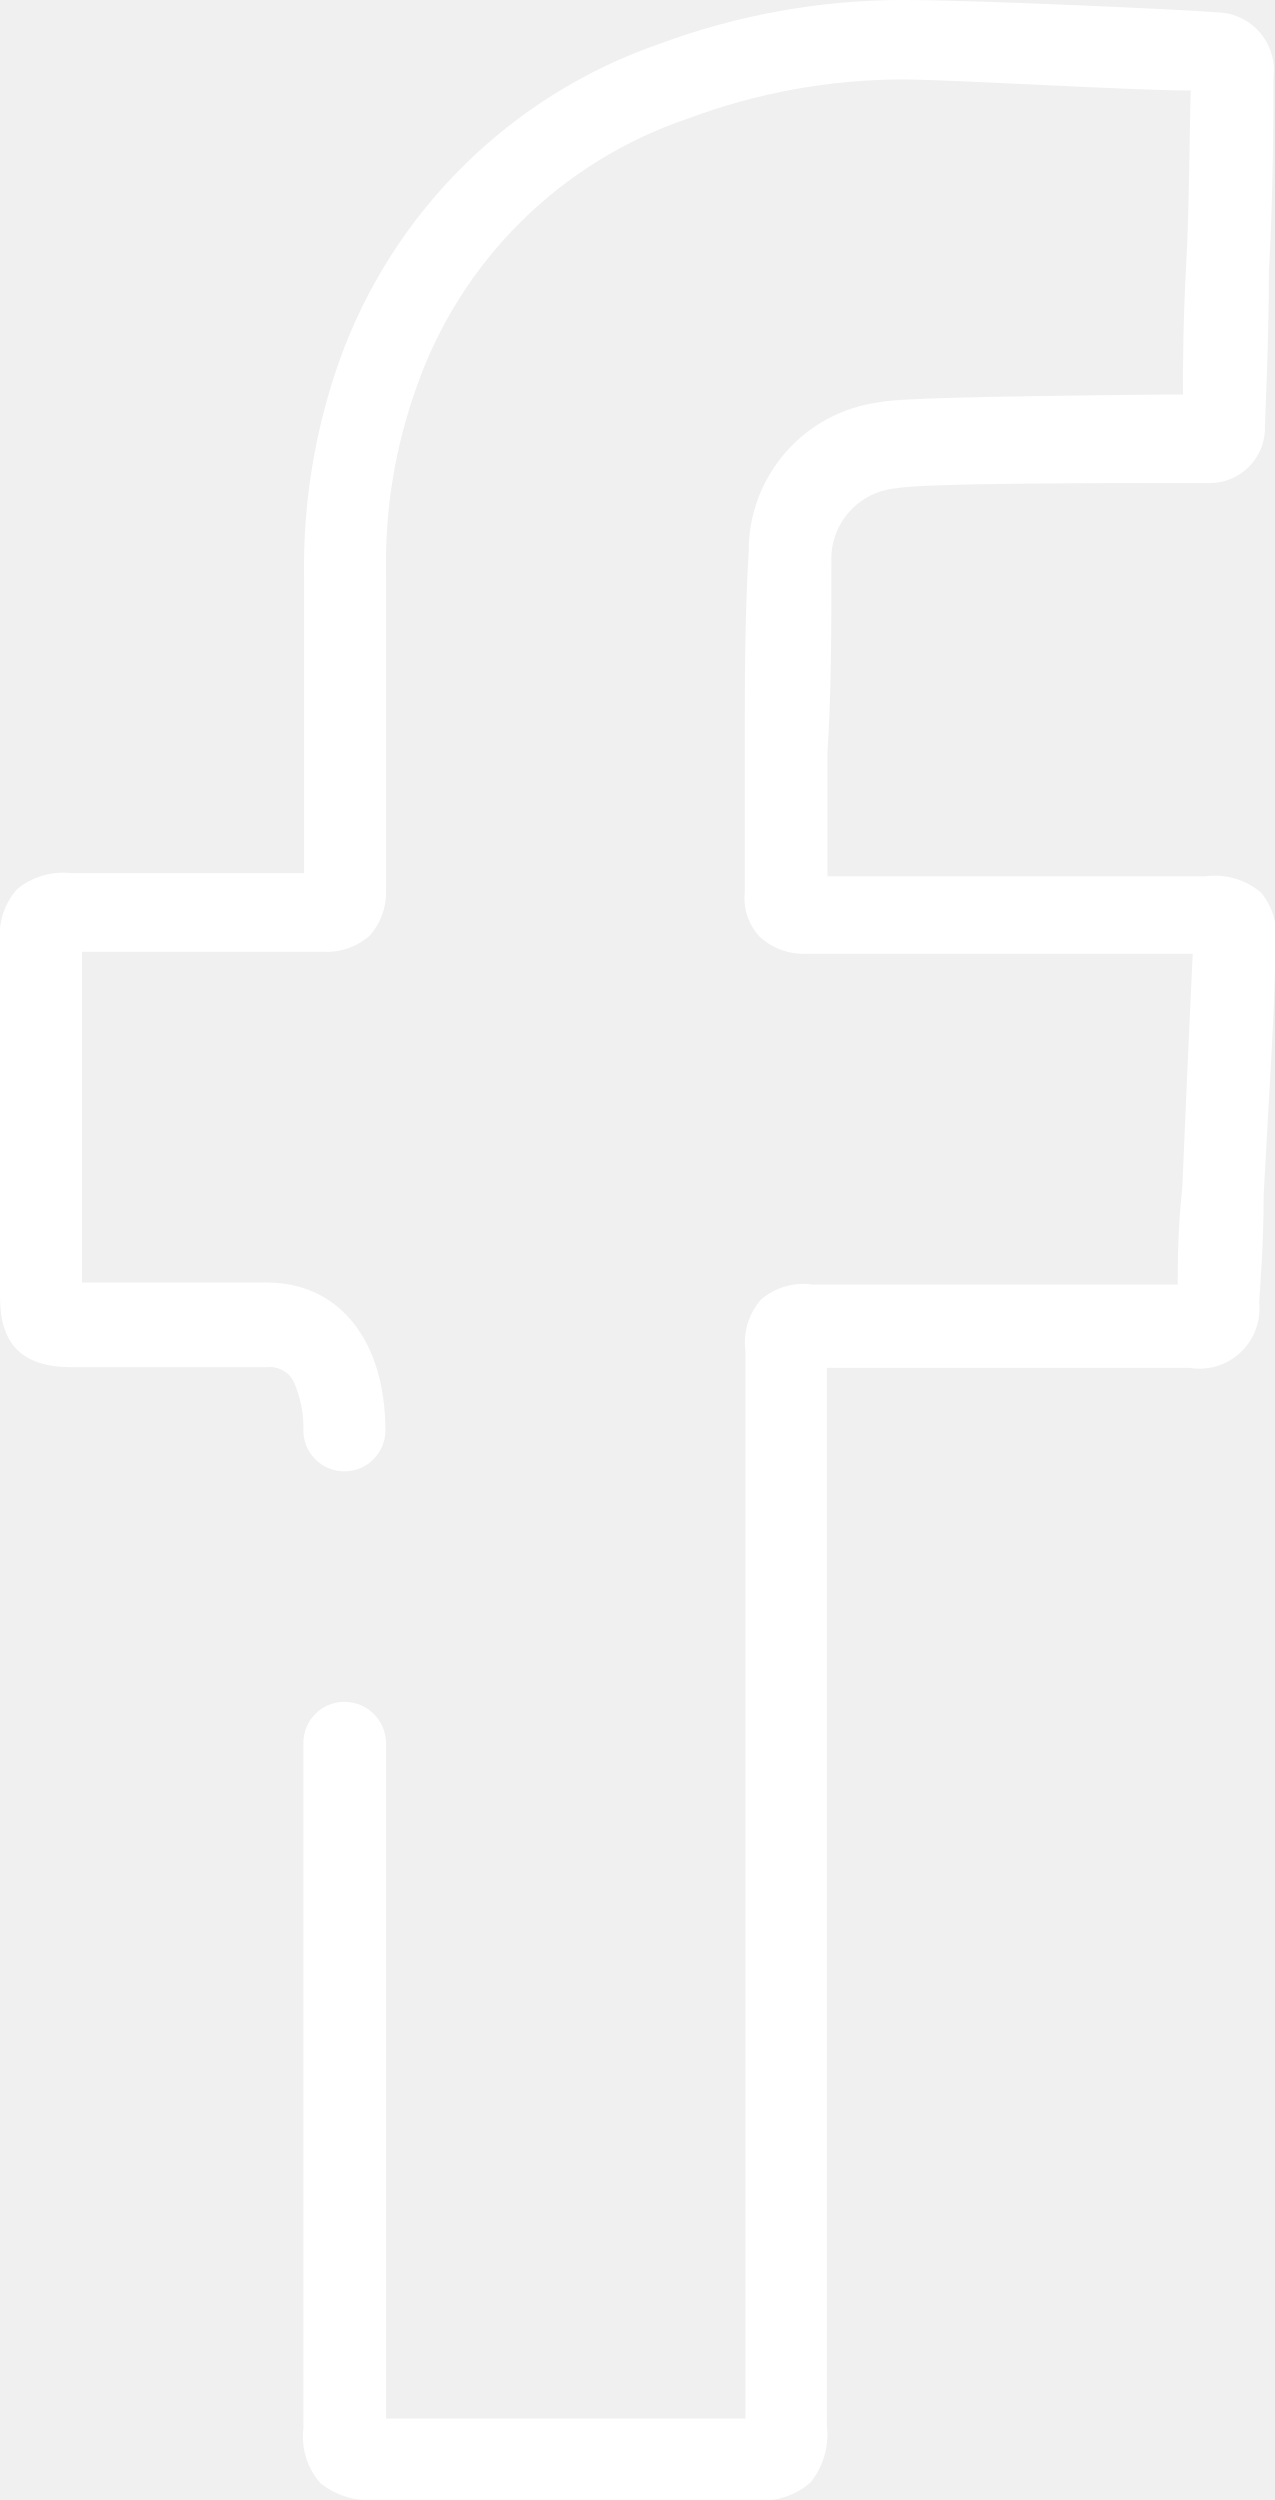
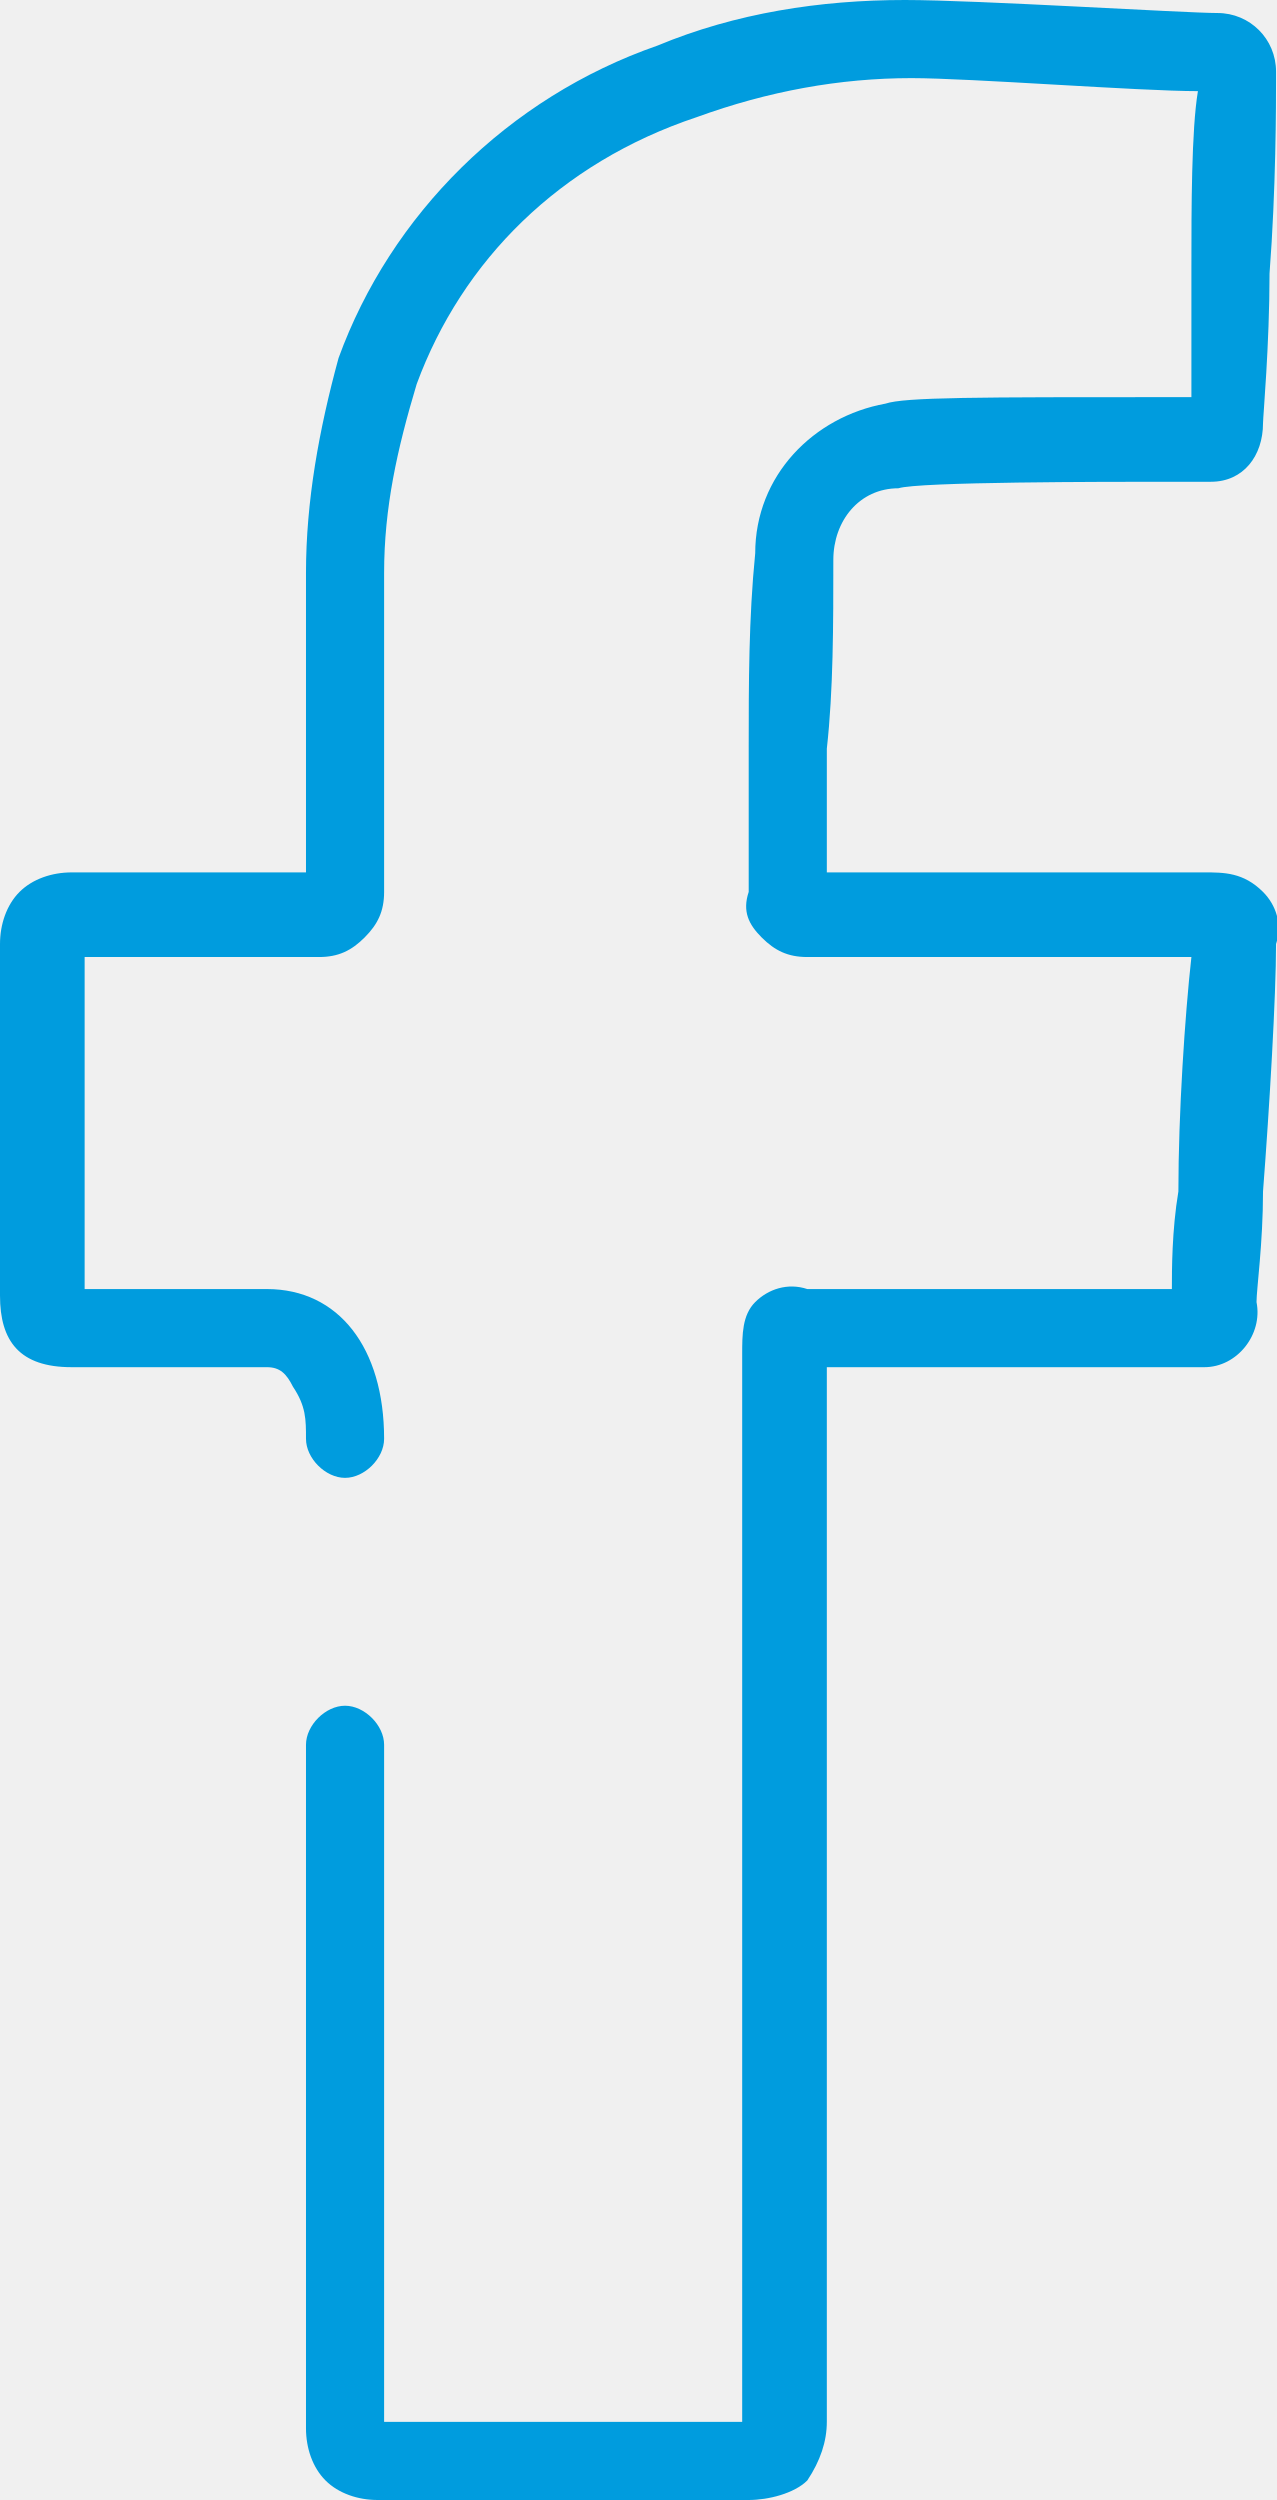
- <svg xmlns="http://www.w3.org/2000/svg" viewBox="0 0 19.58 38.4">
-   <defs>
-     <style>.cls-1{fill:#fff;}</style>
-   </defs>
-   <g id="Capa_2" data-name="Capa 2">
-     <g id="Capa_1-2" data-name="Capa 1">
-       <path class="cls-1" d="M8.67,38.4H5.77a1.2,1.2,0,0,1-.85-.26,1.08,1.08,0,0,1-.26-.84V26.77a.63.63,0,0,1,.63-.63h0a.64.64,0,0,1,.64.63c0,1.89,0,3.78,0,5.67v4.71h5.52V20.75a1,1,0,0,1,.24-.79,1,1,0,0,1,.79-.23h5.61c0-.3,0-.85.07-1.49.05-1.22.12-2.73.16-3.59H12.38a1,1,0,0,1-.71-.26.87.87,0,0,1-.23-.69c0-.21,0-.42,0-.64v-.48c0-.37,0-.74,0-1.11,0-1,0-2,.06-3a2.3,2.3,0,0,1,2-2.29c.27-.06,1.41-.09,4.38-.12h.29c0-.4,0-1.09.05-2s.05-2.07.07-2.67c-.94,0-3.46-.16-4.42-.17a9.47,9.47,0,0,0-3.3.6A6.68,6.68,0,0,0,6.4,5.94a8,8,0,0,0-.47,2.87v1c0,1.27,0,2.58,0,3.87a1,1,0,0,1-.25.69,1,1,0,0,1-.71.25H1.26v5.08h1c.58,0,1.08,0,1.84,0,1.11,0,1.82.89,1.82,2.28a.63.63,0,0,1-.63.62A.63.63,0,0,1,4.66,22a1.75,1.75,0,0,0-.15-.78A.41.41,0,0,0,4.1,21h-3C.33,21,0,20.64,0,19.92V14.47a1.07,1.07,0,0,1,.26-.81,1.11,1.11,0,0,1,.82-.25H4.67c0-1.19,0-2.39,0-3.56v-1a9.52,9.52,0,0,1,.54-3.3A8,8,0,0,1,10.14.67,10.78,10.78,0,0,1,13.88,0C15,0,18.23.15,18.7.19a.89.89,0,0,1,.86,1c0,.44,0,1.73-.07,3,0,1.09-.06,2.22-.06,2.35a.85.85,0,0,1-.82.88l-.71,0c-.93,0-3.77,0-4.13.08a1.09,1.09,0,0,0-1,1.13c0,1,0,2-.06,2.92,0,.37,0,.74,0,1.1v.81h5.8a1.1,1.1,0,0,1,.86.25,1.05,1.05,0,0,1,.22.84c0,.81-.11,2.47-.18,3.8,0,.81-.06,1.47-.07,1.66a.92.92,0,0,1-1.07,1H12.7V37.25a1.17,1.17,0,0,1-.25.88,1.14,1.14,0,0,1-.9.27Zm-2.74-.94ZM4.67,13.75Zm9.1-6.3Z" />
+ <svg xmlns="http://www.w3.org/2000/svg" version="1.1" id="Capa_1" x="0px" y="0px" viewBox="0 0 19.6 38.4" style="enable-background:new 0 0 19.6 38.4;" xml:space="preserve">
+   <style type="text/css">
+ 	.st0{fill:#009CDE;}
+ </style>
+   <g id="Capa_2_1_">
+     <g id="Capa_1-2">
+       <path class="st0" d="M8.7,38.4H5.8c-0.3,0-0.6-0.1-0.8-0.3c-0.2-0.2-0.3-0.5-0.3-0.8V26.8c0-0.3,0.3-0.6,0.6-0.6l0,0    c0.3,0,0.6,0.3,0.6,0.6c0,1.9,0,3.8,0,5.7v4.7h5.5V20.8c0-0.3,0-0.6,0.2-0.8c0.2-0.2,0.5-0.3,0.8-0.2h5.6c0-0.3,0-0.9,0.1-1.5    c0-1.2,0.1-2.7,0.2-3.6h-5.9c-0.3,0-0.5-0.1-0.7-0.3c-0.2-0.2-0.3-0.4-0.2-0.7c0-0.2,0-0.4,0-0.6v-0.5c0-0.4,0-0.7,0-1.1    c0-1,0-2,0.1-3c0-1.2,0.9-2.1,2-2.3c0.3-0.1,1.4-0.1,4.4-0.1h0.3c0-0.4,0-1.1,0-2s0-2.1,0.1-2.7c-0.9,0-3.5-0.2-4.4-0.2    c-1.1,0-2.2,0.2-3.3,0.6C8.6,2.5,7.1,4,6.4,5.9C6.1,6.9,5.9,7.8,5.9,8.8v1c0,1.3,0,2.6,0,3.9c0,0.3-0.1,0.5-0.3,0.7    c-0.2,0.2-0.4,0.3-0.7,0.3H1.3v5.1h1c0.6,0,1.1,0,1.8,0c1.1,0,1.8,0.9,1.8,2.3c0,0.3-0.3,0.6-0.6,0.6c-0.3,0-0.6-0.3-0.6-0.6    c0-0.3,0-0.5-0.2-0.8C4.4,21.1,4.3,21,4.1,21h-3C0.3,21,0,20.6,0,19.9v-5.4c0-0.3,0.1-0.6,0.3-0.8c0.2-0.2,0.5-0.3,0.8-0.3h3.6    c0-1.2,0-2.4,0-3.6v-1c0-1.1,0.2-2.2,0.5-3.3C6,3.3,7.8,1.5,10.1,0.7C11.3,0.2,12.6,0,13.9,0c1.1,0,4.3,0.2,4.8,0.2    c0.5,0,0.9,0.4,0.9,0.9c0,0,0,0.1,0,0.1c0,0.4,0,1.7-0.1,3c0,1.1-0.1,2.2-0.1,2.3c0,0.5-0.3,0.9-0.8,0.9c0,0,0,0,0,0h-0.7    c-0.9,0-3.8,0-4.1,0.1c-0.6,0-1,0.5-1,1.1c0,1,0,2-0.1,2.9c0,0.4,0,0.7,0,1.1v0.8h5.8c0.3,0,0.6,0,0.9,0.3    c0.2,0.2,0.3,0.5,0.2,0.8c0,0.8-0.1,2.5-0.2,3.8c0,0.8-0.1,1.5-0.1,1.7c0.1,0.5-0.3,1-0.8,1c-0.1,0-0.2,0-0.2,0h-5.6v16.2    c0,0.3-0.1,0.6-0.3,0.9c-0.2,0.2-0.6,0.3-0.9,0.3H8.7z" />
    </g>
  </g>
</svg>
